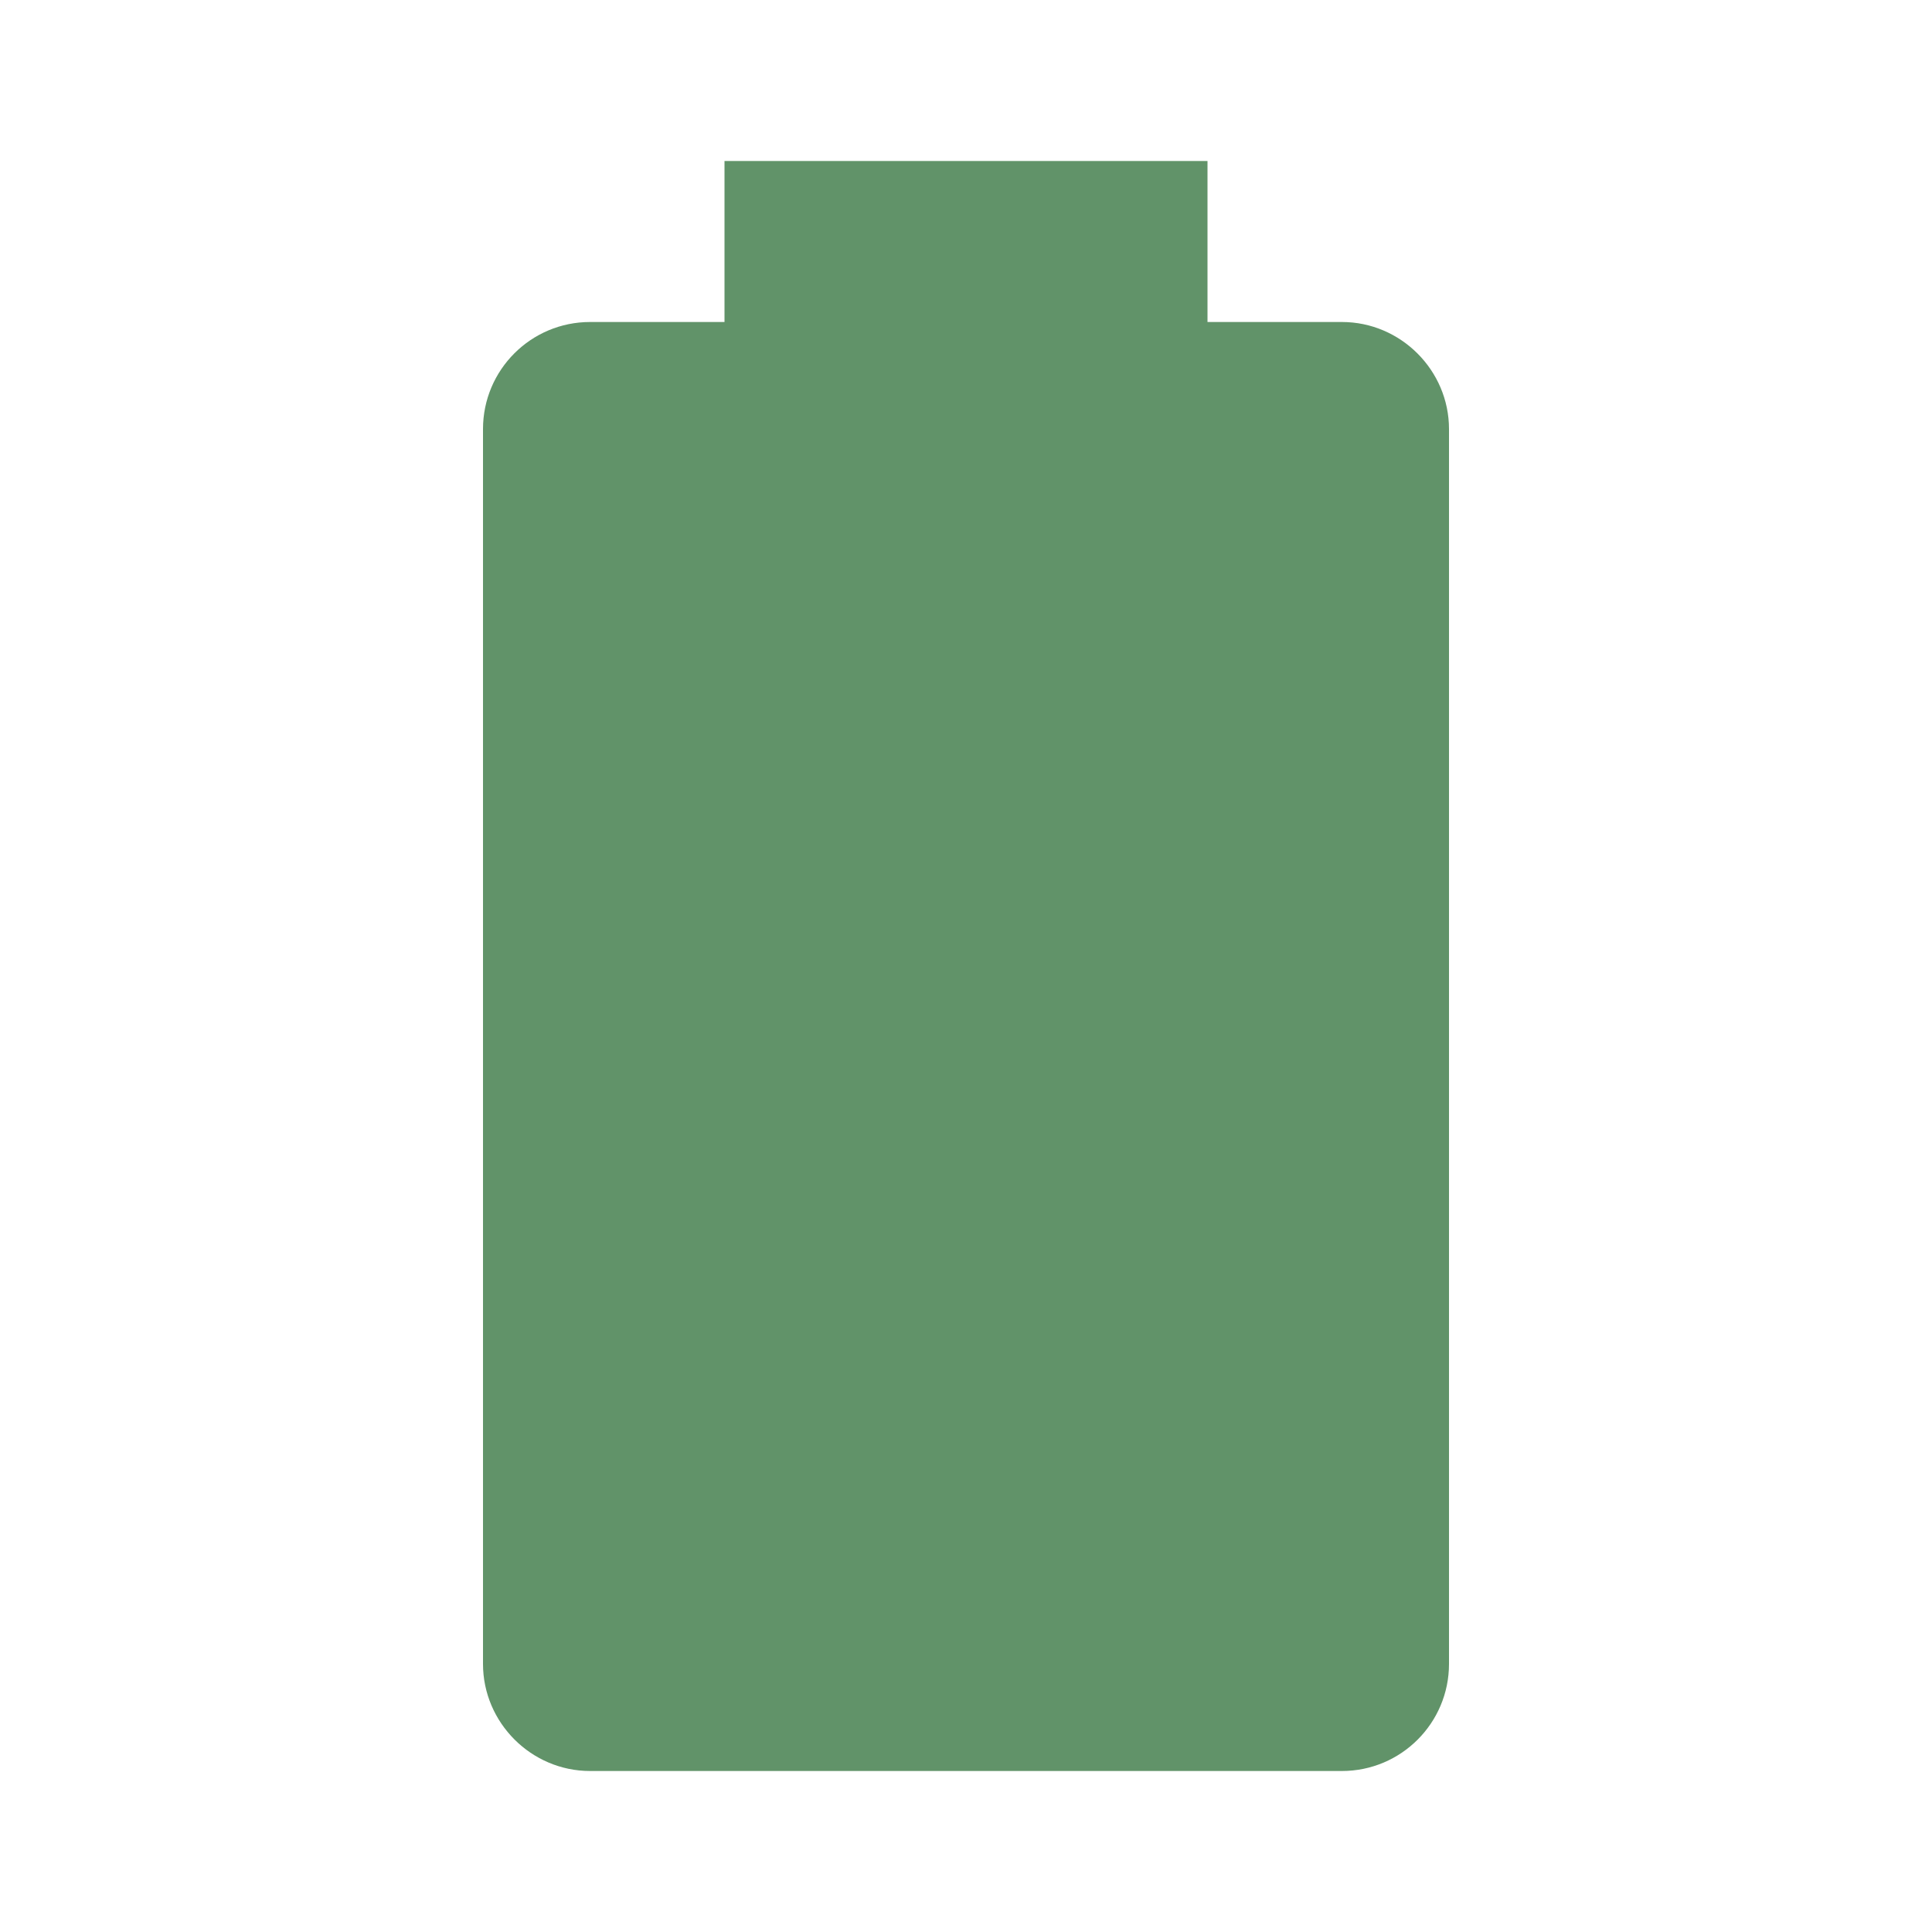
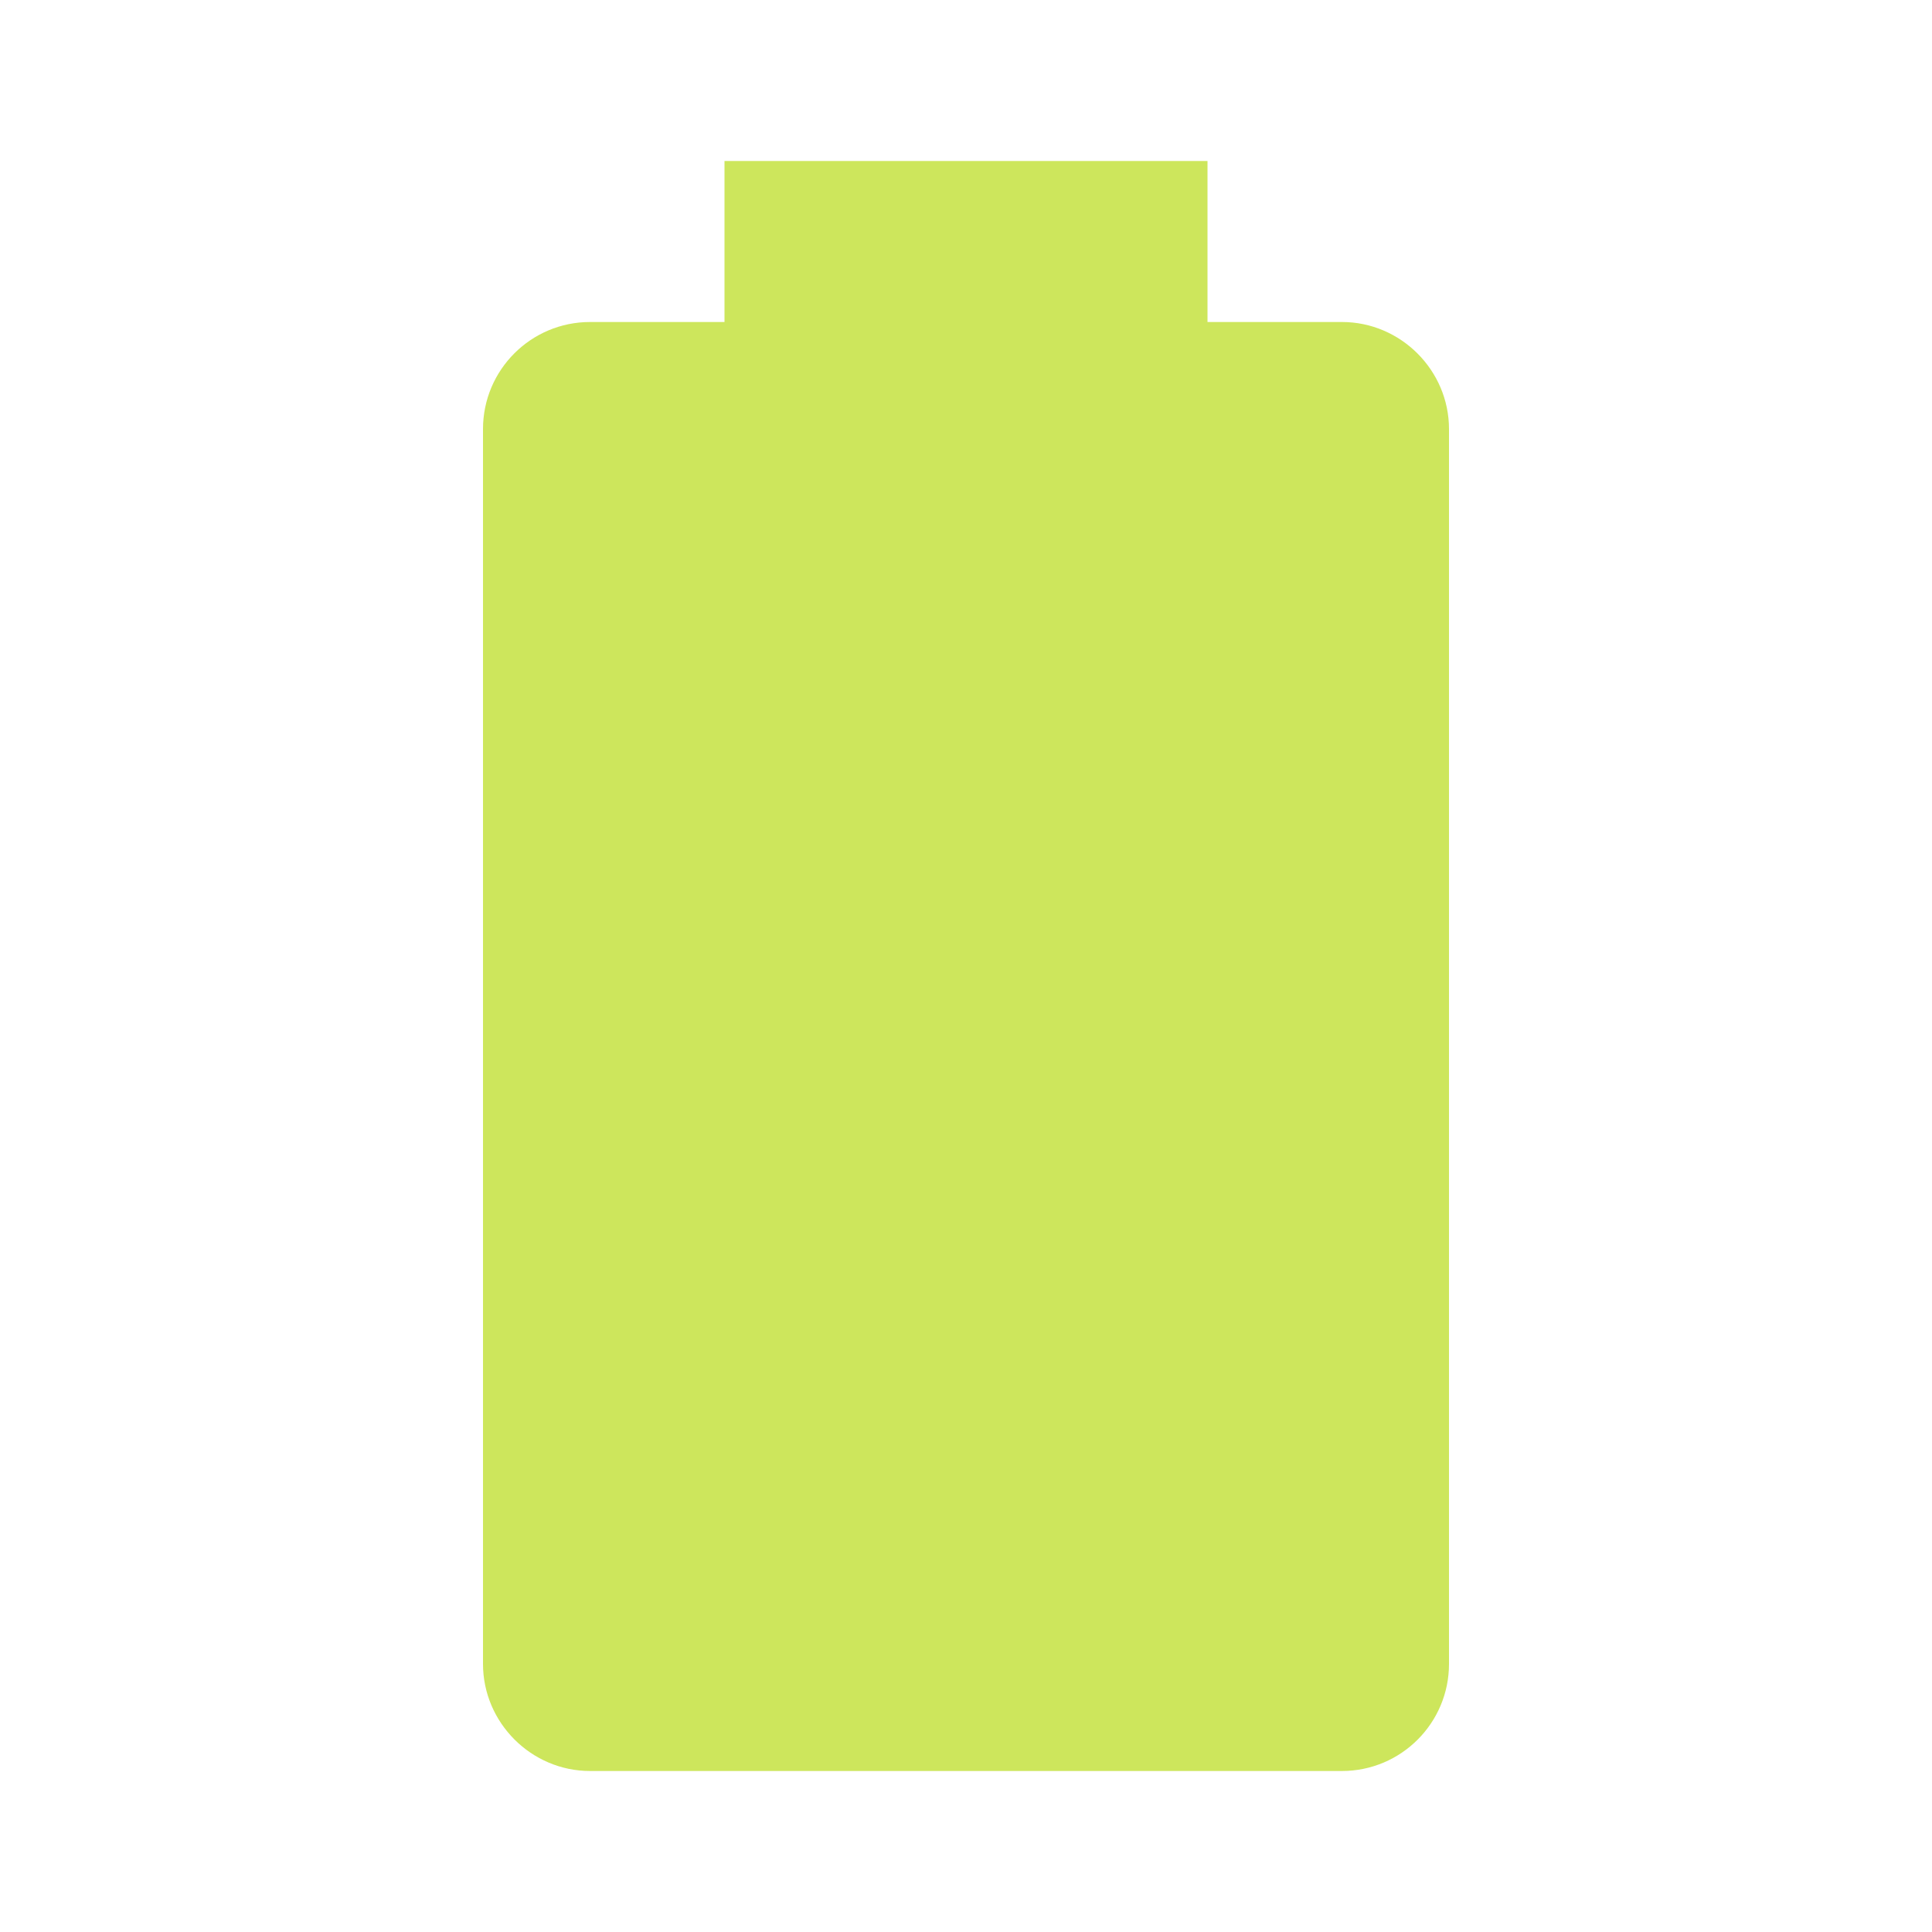
<svg xmlns="http://www.w3.org/2000/svg" viewBox="0 0 24 24">
-   <path d="M16.67,4H15V2H9V4H7.33A1.33,1.33 0 0,0 6,5.33V20.67C6,21.4 6.6,22 7.33,22H16.67A1.33,1.33 0 0,0 18,20.67V5.33C18,4.6 17.4,4 16.67,4Z" fill="#619369" />
+   <path d="M16.67,4H15V2H9V4H7.33A1.33,1.33 0 0,0 6,5.33V20.67C6,21.4 6.6,22 7.33,22H16.67A1.33,1.33 0 0,0 18,20.67V5.33C18,4.6 17.4,4 16.67,4Z" fill="#CDE65C" />
</svg>
